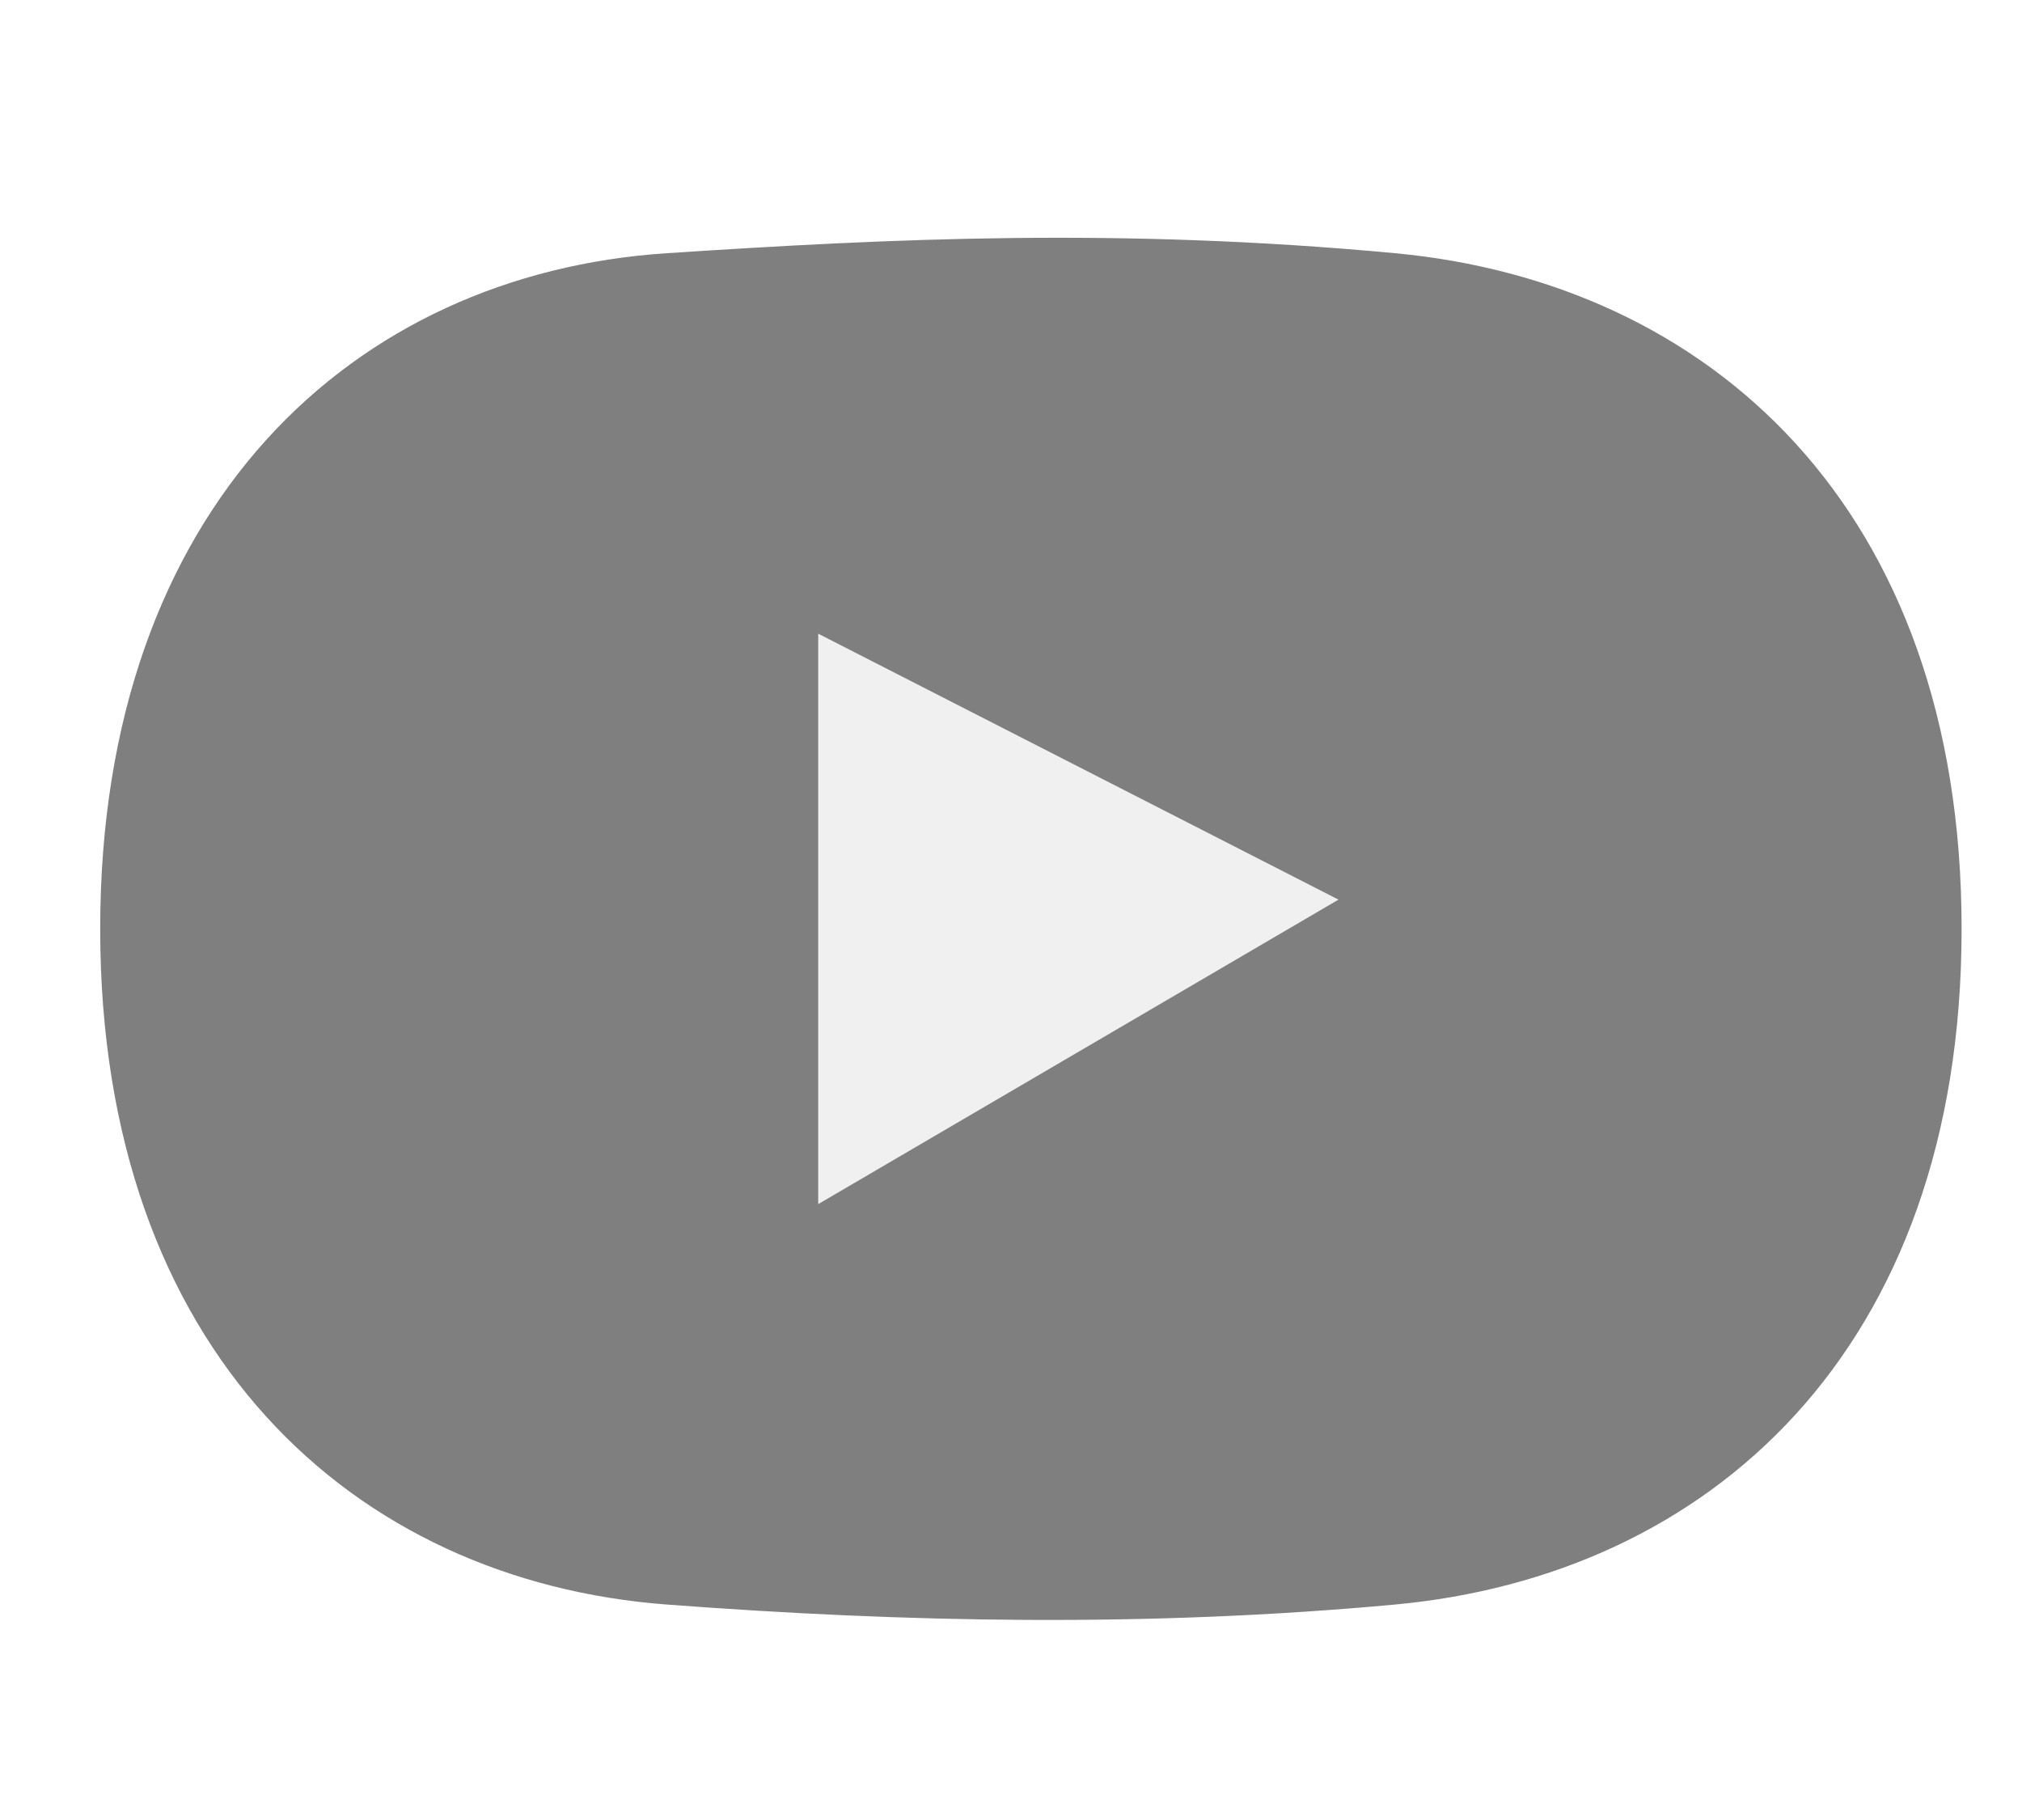
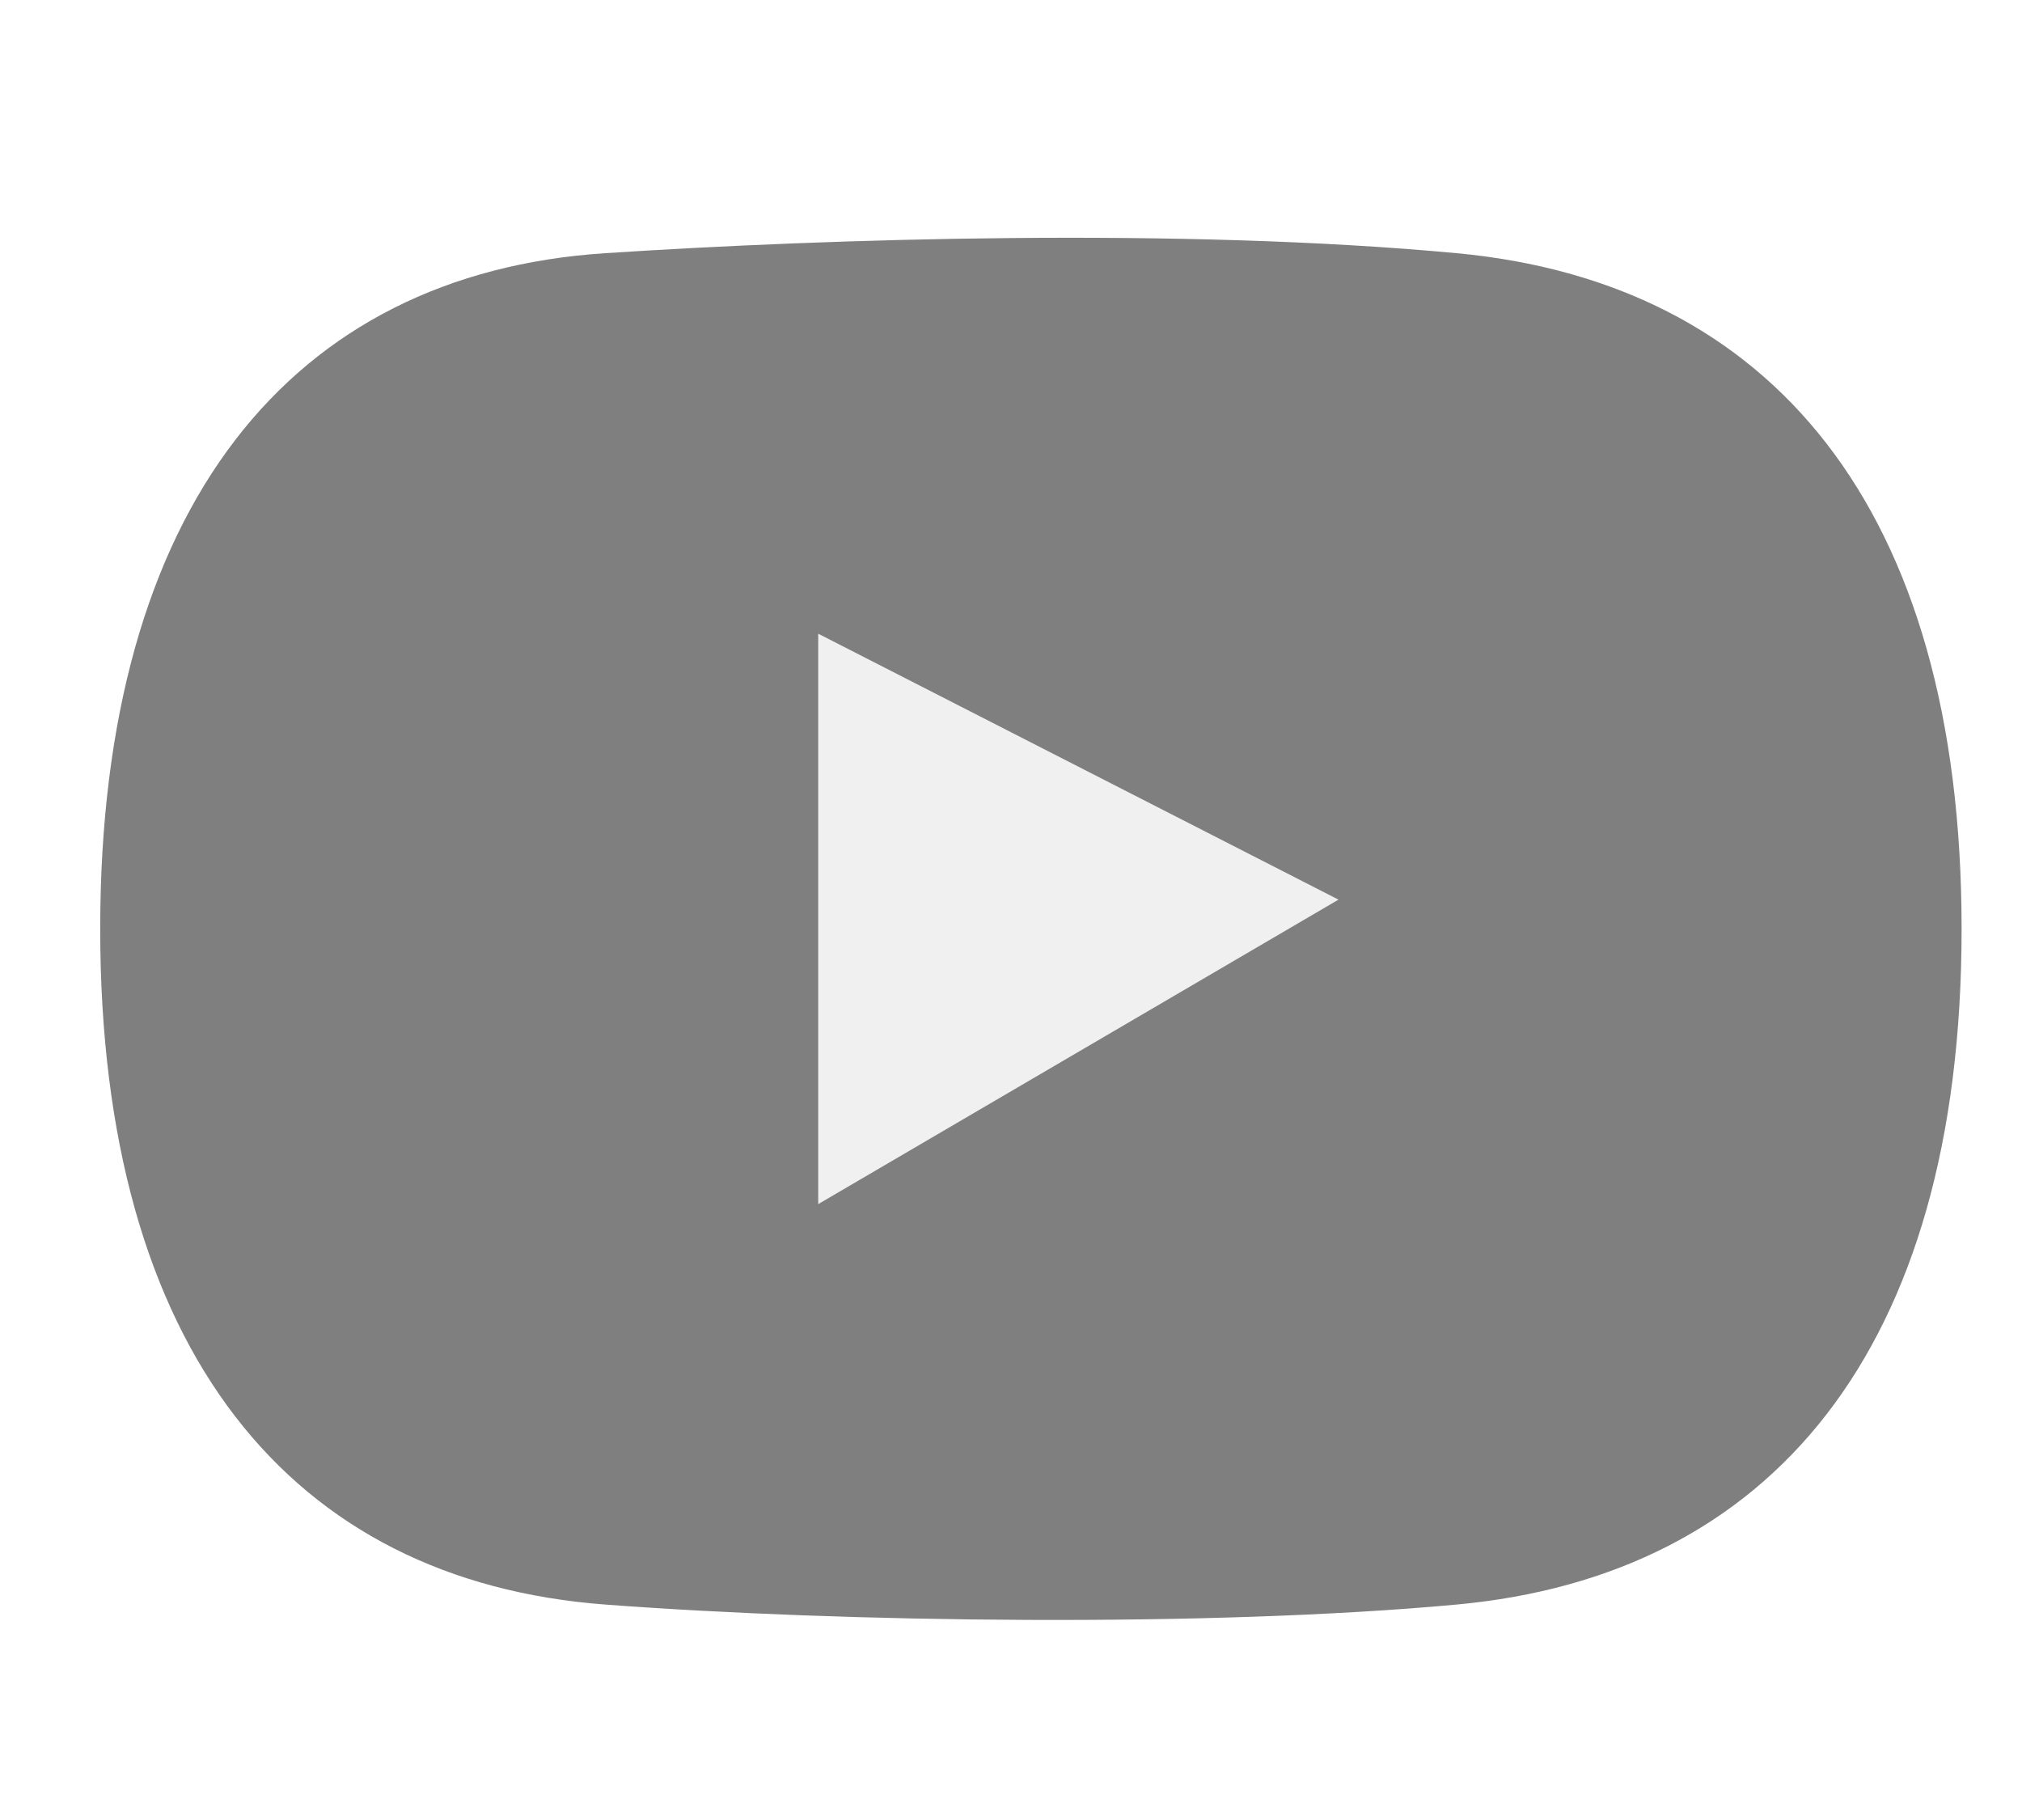
<svg xmlns="http://www.w3.org/2000/svg" height="235.452" width="261.728" viewBox="0 0 245.371 220.736" version="1.1" id="svg4">
  <defs id="defs8" />
-   <path style="opacity:1;fill:#000000;fill-opacity:0.502;stroke:none;stroke-width:6.848;stroke-linecap:round;stroke-linejoin:round;stroke-miterlimit:4;stroke-dasharray:none;stroke-dashoffset:0;stroke-opacity:1;paint-order:normal" d="m 80.906,30.723 c 27.227,-1.789 55.025,-3.121 88.388,0 37.92,3.547 68.747,30.661 68.747,81.983 0,51.322 -30.823,78.478 -68.747,81.983 -30.16,2.788 -59.472,2.185 -88.388,0 -37.977,-2.87 -68.747,-30.661 -68.747,-81.983 0,-51.322 30.743,-79.487 68.747,-81.983 z" id="rect812" />
+   <path style="opacity:1;fill:#000000;fill-opacity:0.502;stroke:none;stroke-width:6.848;stroke-linecap:round;stroke-linejoin:round;stroke-miterlimit:4;stroke-dasharray:none;stroke-dashoffset:0;stroke-opacity:1;paint-order:normal" d="m 73.406,30.723 c 27.227,-1.789 70.025,-3.121 103.388,0 37.92,3.547 61.246,30.661 61.246,81.983 0,51.322 -23.323,78.478 -61.246,81.983 -30.16,2.788 -74.472,2.185 -103.388,0 -37.977,-2.87 -61.246,-30.661 -61.246,-81.983 0,-51.322 23.243,-79.487 61.246,-81.983 z" id="rect812" />
  <path style="fill:#f0f0f0;fill-opacity:1;stroke:none;stroke-width:0.938px;stroke-linecap:butt;stroke-linejoin:miter;stroke-opacity:1" d="M 99.291,76.89 V 146.104 L 162.426,109.159 Z" id="path815" />
</svg>
